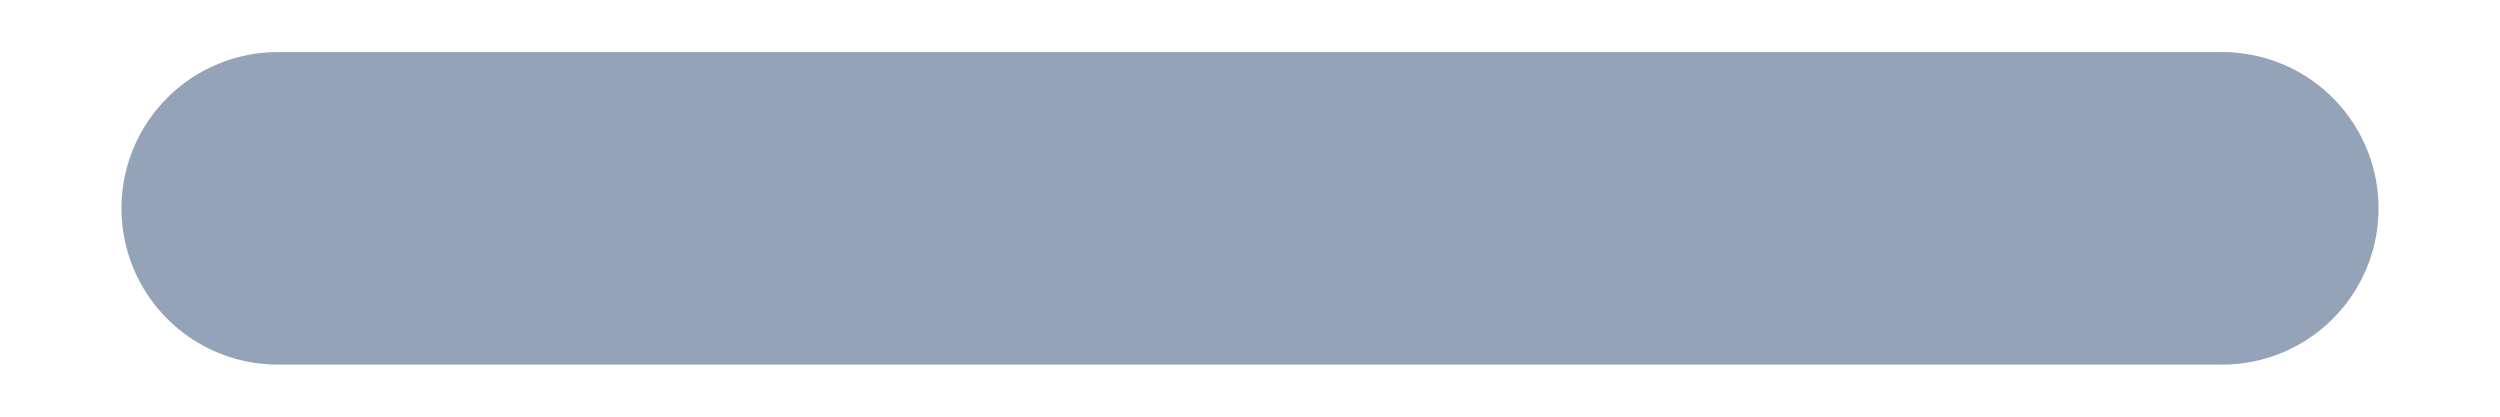
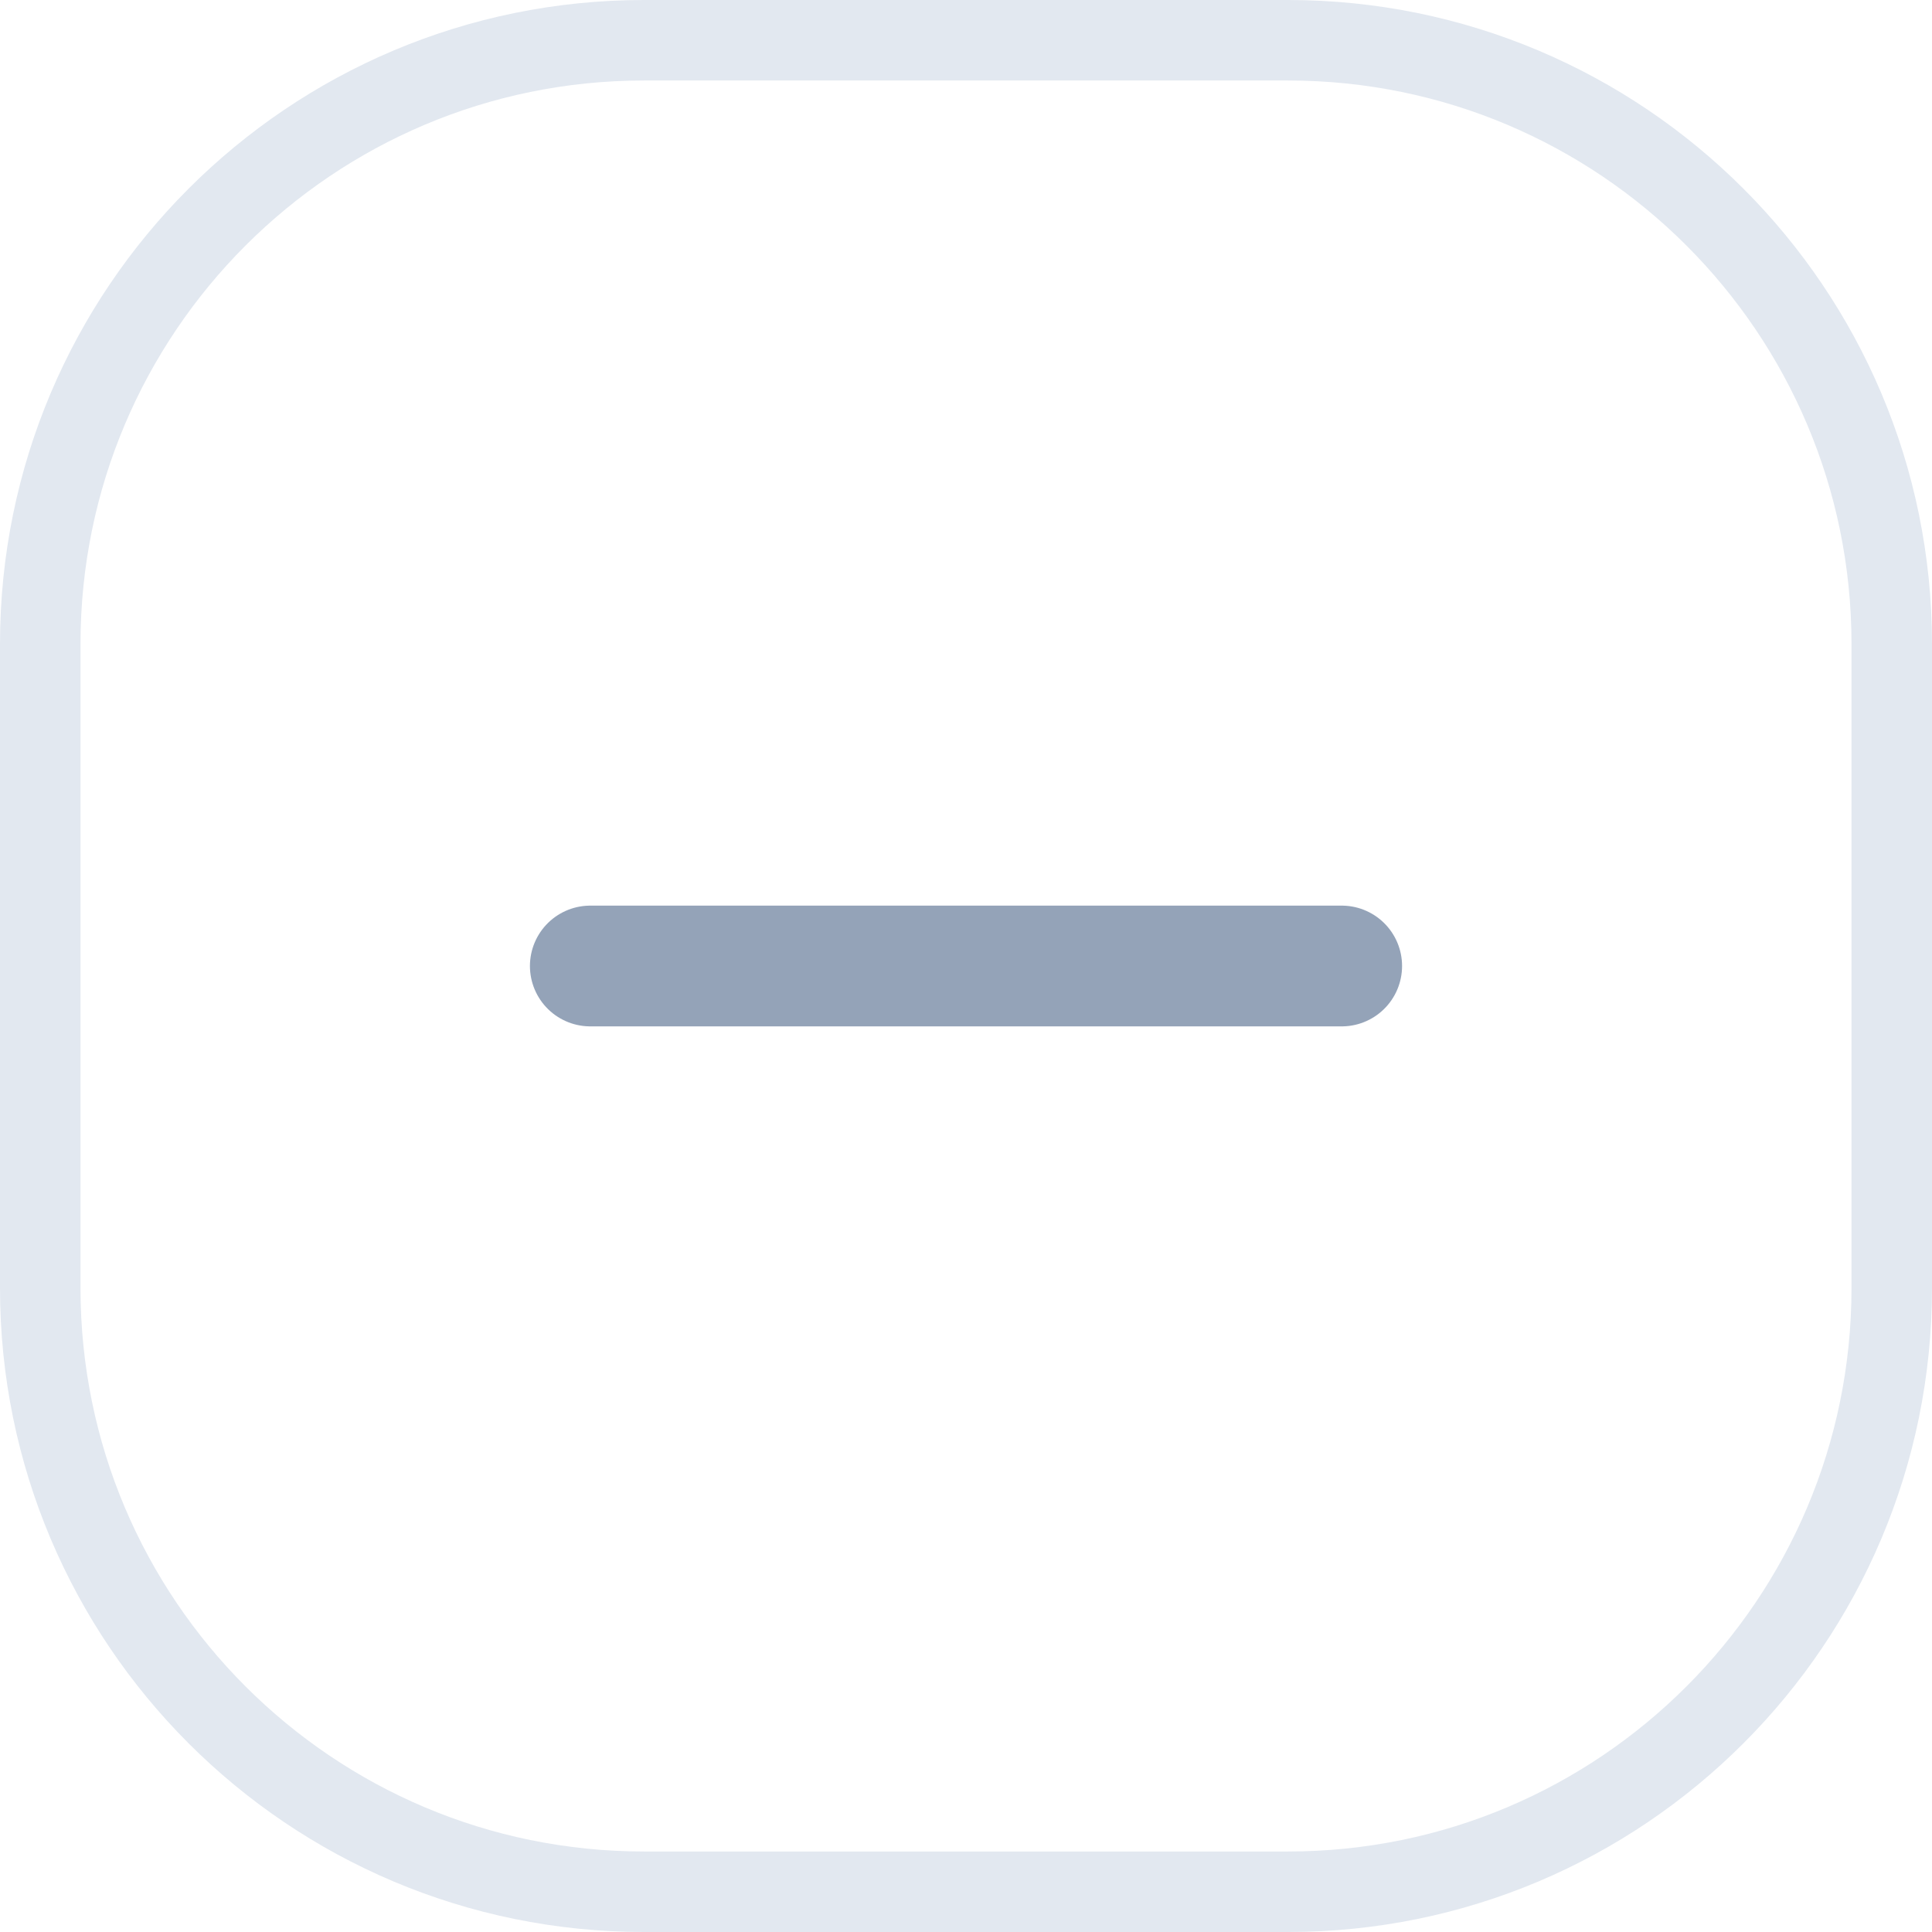
- <svg xmlns="http://www.w3.org/2000/svg" width="12" height="2" viewBox="0 0 12 2" fill="none">
-   <path d="M1.333 1H10.667" stroke="#94A3B8" stroke-width="1.5" stroke-linecap="round" stroke-linejoin="round" />
+ <svg xmlns="http://www.w3.org/2000/svg" width="24" height="24" viewBox="0 0 24 24" fill="none">
+   <path d="M7.333 12H16.667" stroke="#94A3B8" stroke-width="1.5" stroke-linecap="round" stroke-linejoin="round" />
+   <rect x="0.5" y="0.5" width="23" height="23" rx="7.5" stroke="#E2E8F0" />
</svg>
